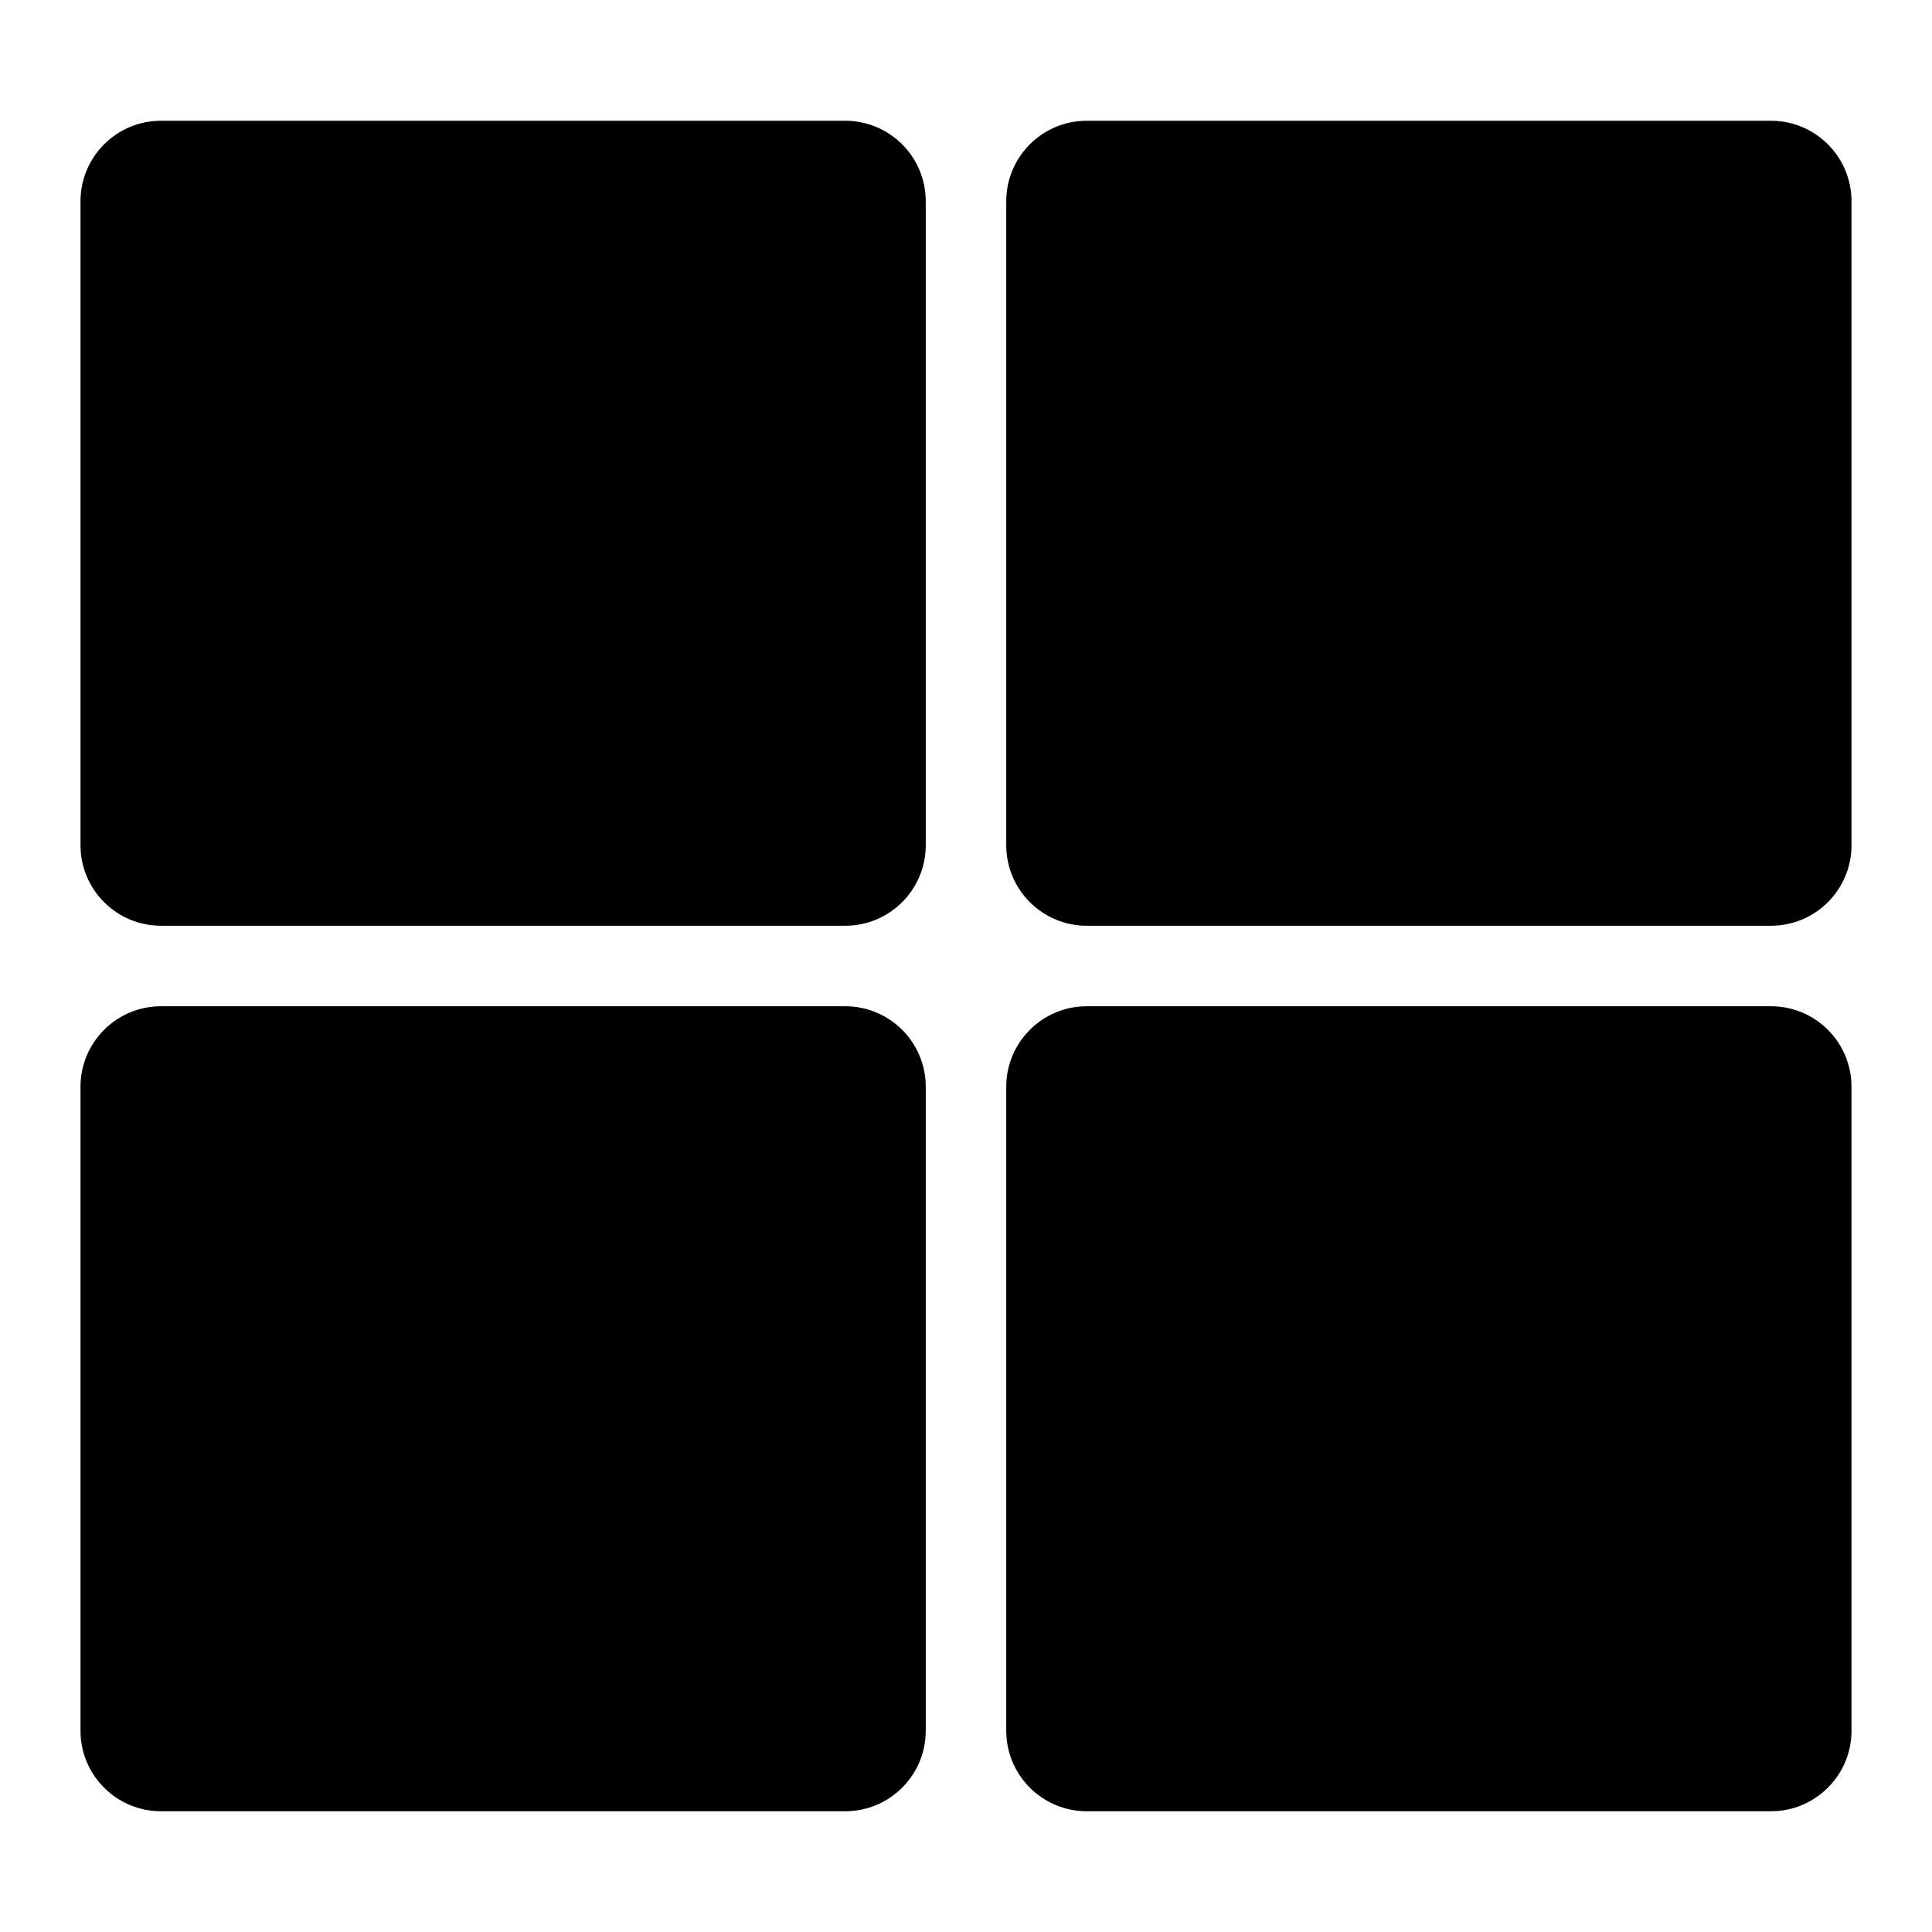
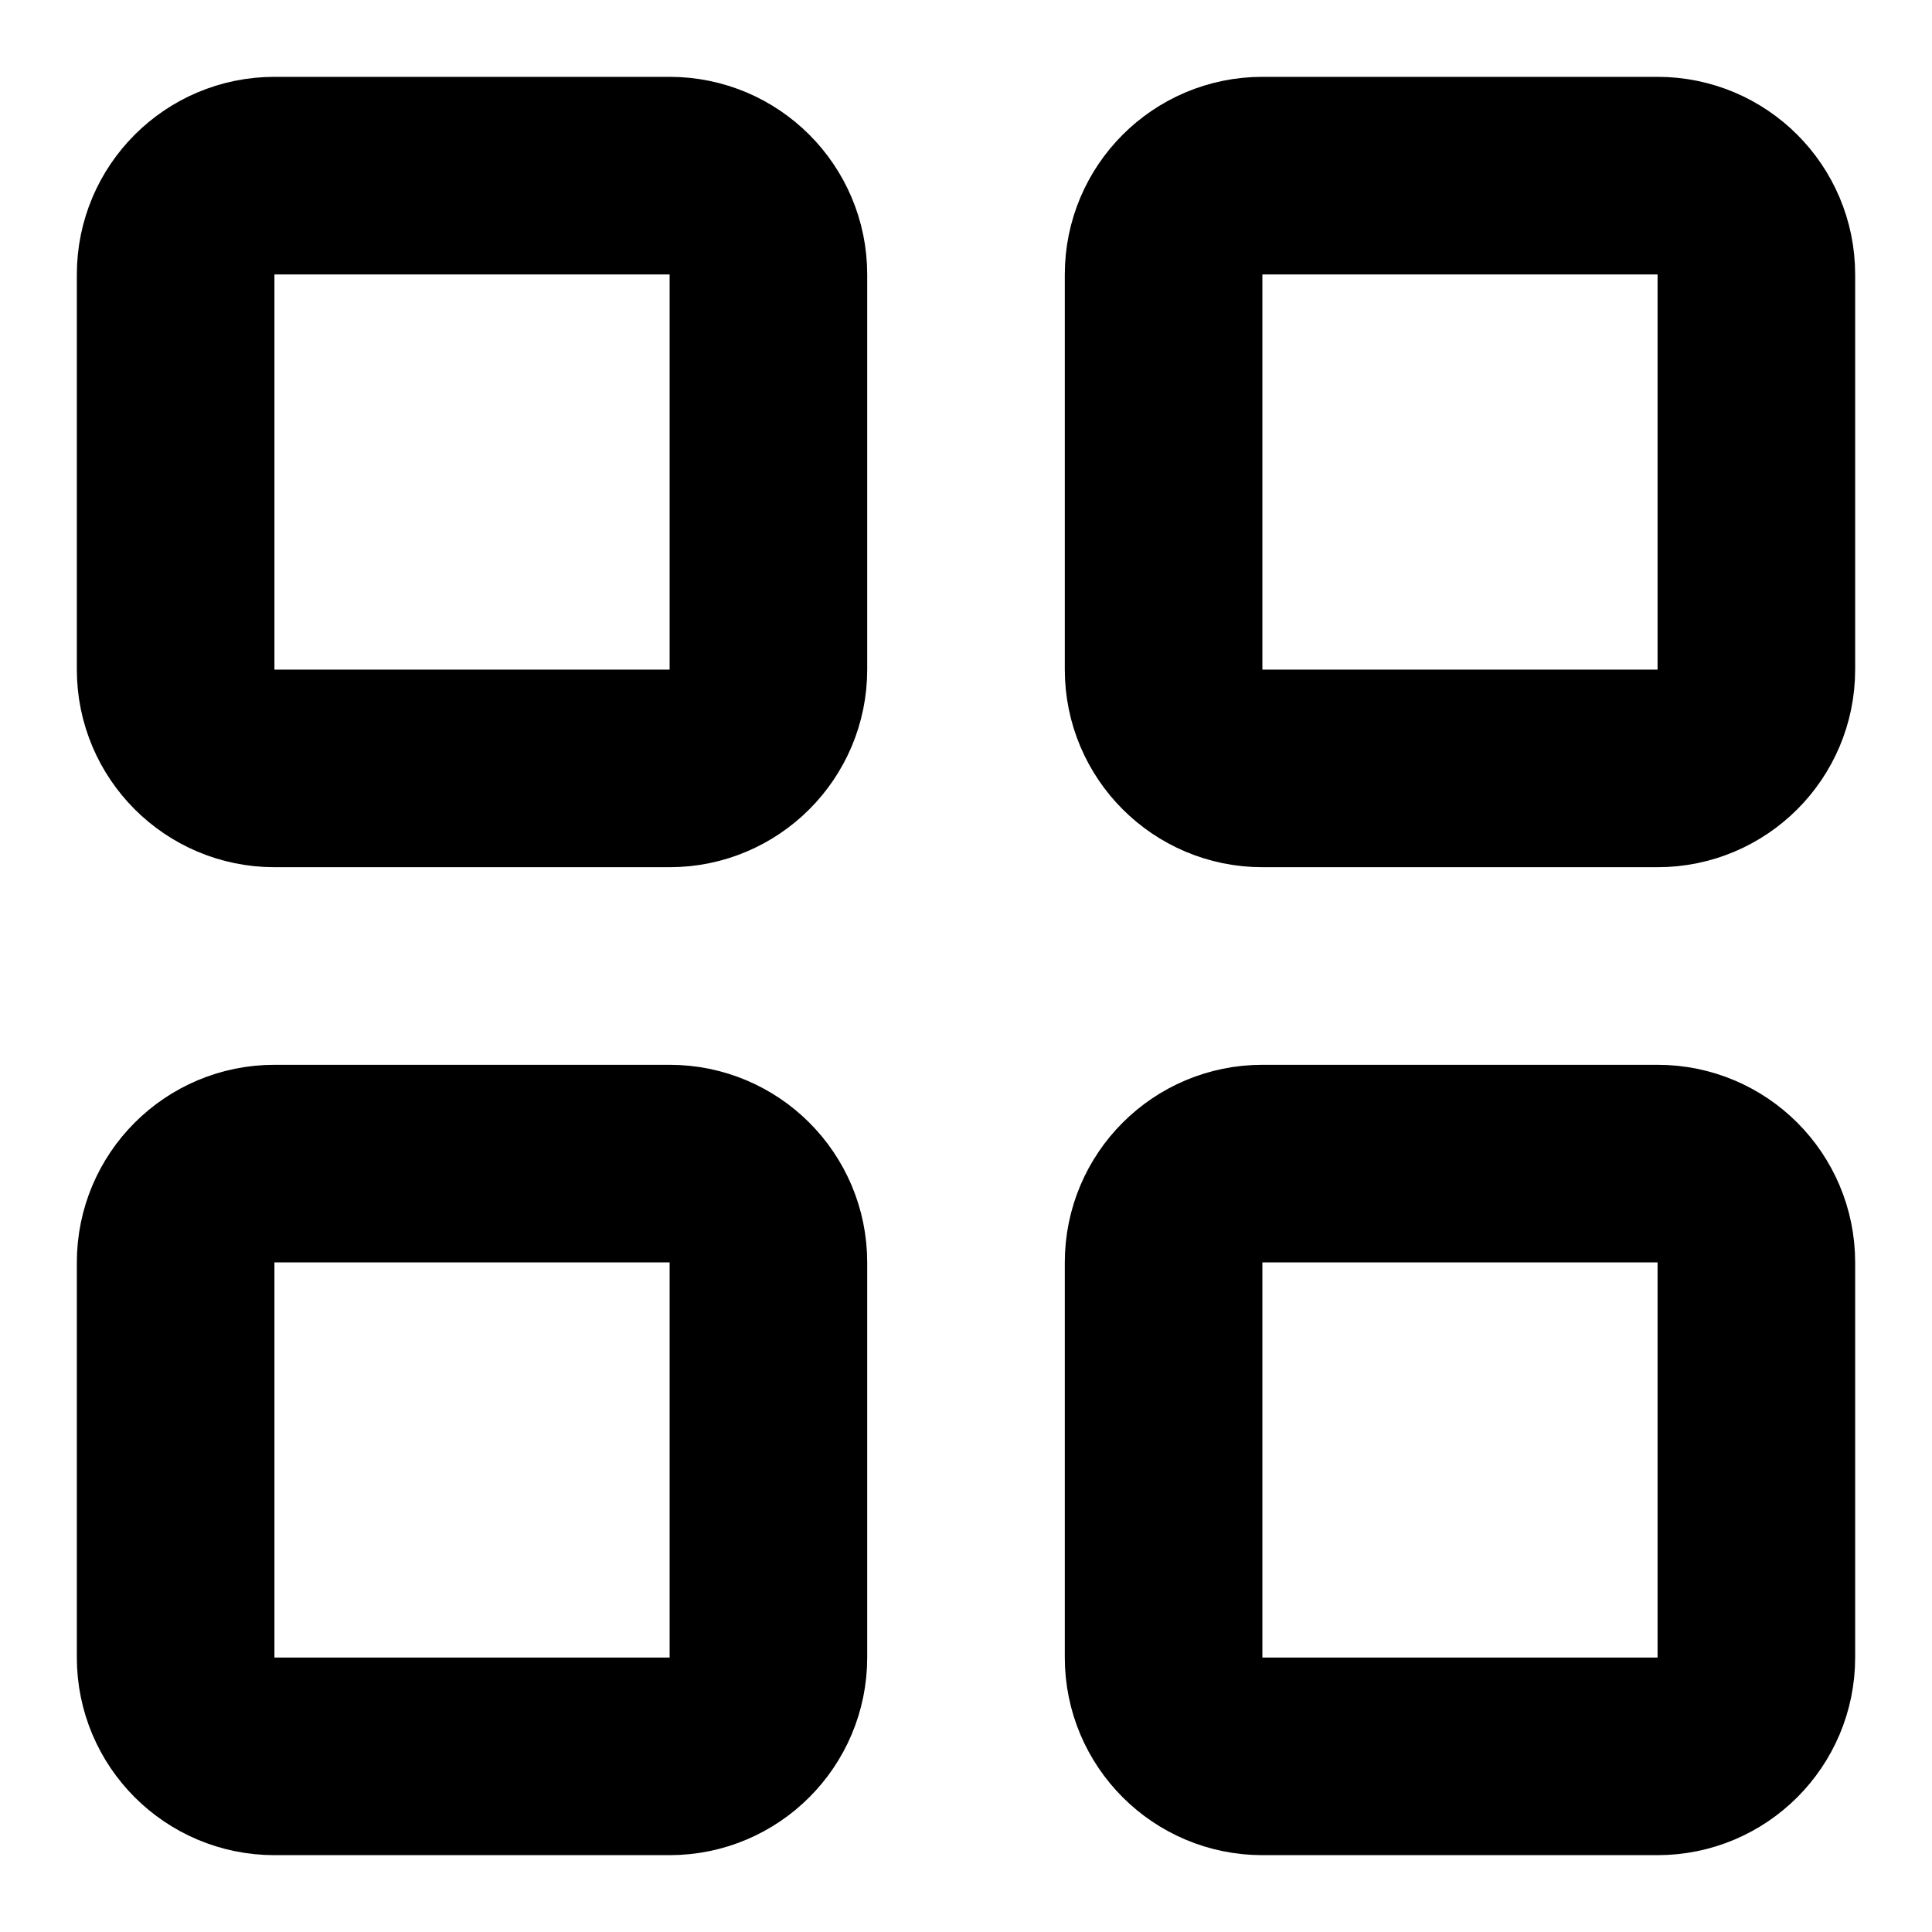
- <svg xmlns="http://www.w3.org/2000/svg" width="24" height="24" viewBox="0 0 24 24" fill="none">
-   <path fill-rule="evenodd" clip-rule="evenodd" d="M2 1.5C1.448 1.5 1 1.948 1 2.5V10.5C1 11.052 1.448 11.5 2 11.5H10.5C11.052 11.5 11.5 11.052 11.5 10.5V2.5C11.5 1.948 11.052 1.5 10.5 1.5H2Z" fill="black" />
-   <path fill-rule="evenodd" clip-rule="evenodd" d="M2 12.5C1.448 12.5 1 12.948 1 13.5V21.5C1 22.052 1.448 22.5 2 22.5H10.5C11.052 22.5 11.5 22.052 11.5 21.5V13.5C11.5 12.948 11.052 12.5 10.5 12.5H2Z" fill="black" />
-   <path fill-rule="evenodd" clip-rule="evenodd" d="M13.5 1.5C12.948 1.5 12.5 1.948 12.5 2.5V10.5C12.5 11.052 12.948 11.5 13.5 11.5H22C22.552 11.5 23 11.052 23 10.5V2.5C23 1.948 22.552 1.5 22 1.5H13.5Z" fill="black" />
-   <path fill-rule="evenodd" clip-rule="evenodd" d="M13.5 12.5C12.948 12.5 12.5 12.948 12.5 13.5V21.5C12.5 22.052 12.948 22.5 13.5 22.5H22C22.552 22.5 23 22.052 23 21.5V13.5C23 12.948 22.552 12.5 22 12.5H13.5Z" fill="black" />
+ <svg xmlns="http://www.w3.org/2000/svg" width="22" height="22" viewBox="0 0 22 22" fill="none">
+   <path d="M7.625 2H3.125C2.504 2 2 2.504 2 3.125V7.625C2 8.246 2.504 8.75 3.125 8.75H7.625C8.246 8.75 8.75 8.246 8.75 7.625V3.125C8.75 2.504 8.246 2 7.625 2Z" stroke="black" stroke-width="2.25" stroke-linejoin="round" />
+   <path d="M7.625 13.25H3.125C2.504 13.25 2 13.753 2 14.375V18.875C2 19.496 2.504 20 3.125 20H7.625C8.246 20 8.75 19.496 8.75 18.875V14.375C8.75 13.753 8.246 13.25 7.625 13.25Z" stroke="black" stroke-width="2.25" stroke-linejoin="round" />
+   <path d="M18.875 13.25H14.375C13.754 13.25 13.25 13.753 13.25 14.375V18.875C13.25 19.496 13.754 20 14.375 20H18.875C19.496 20 20 19.496 20 18.875V14.375C20 13.753 19.496 13.25 18.875 13.25Z" stroke="black" stroke-width="2.25" stroke-linejoin="round" />
+   <path d="M18.875 2H14.375C13.754 2 13.25 2.504 13.25 3.125V7.625C13.25 8.246 13.754 8.75 14.375 8.75H18.875C19.496 8.75 20 8.246 20 7.625V3.125C20 2.504 19.496 2 18.875 2Z" stroke="black" stroke-width="2.25" stroke-linejoin="round" />
</svg>
